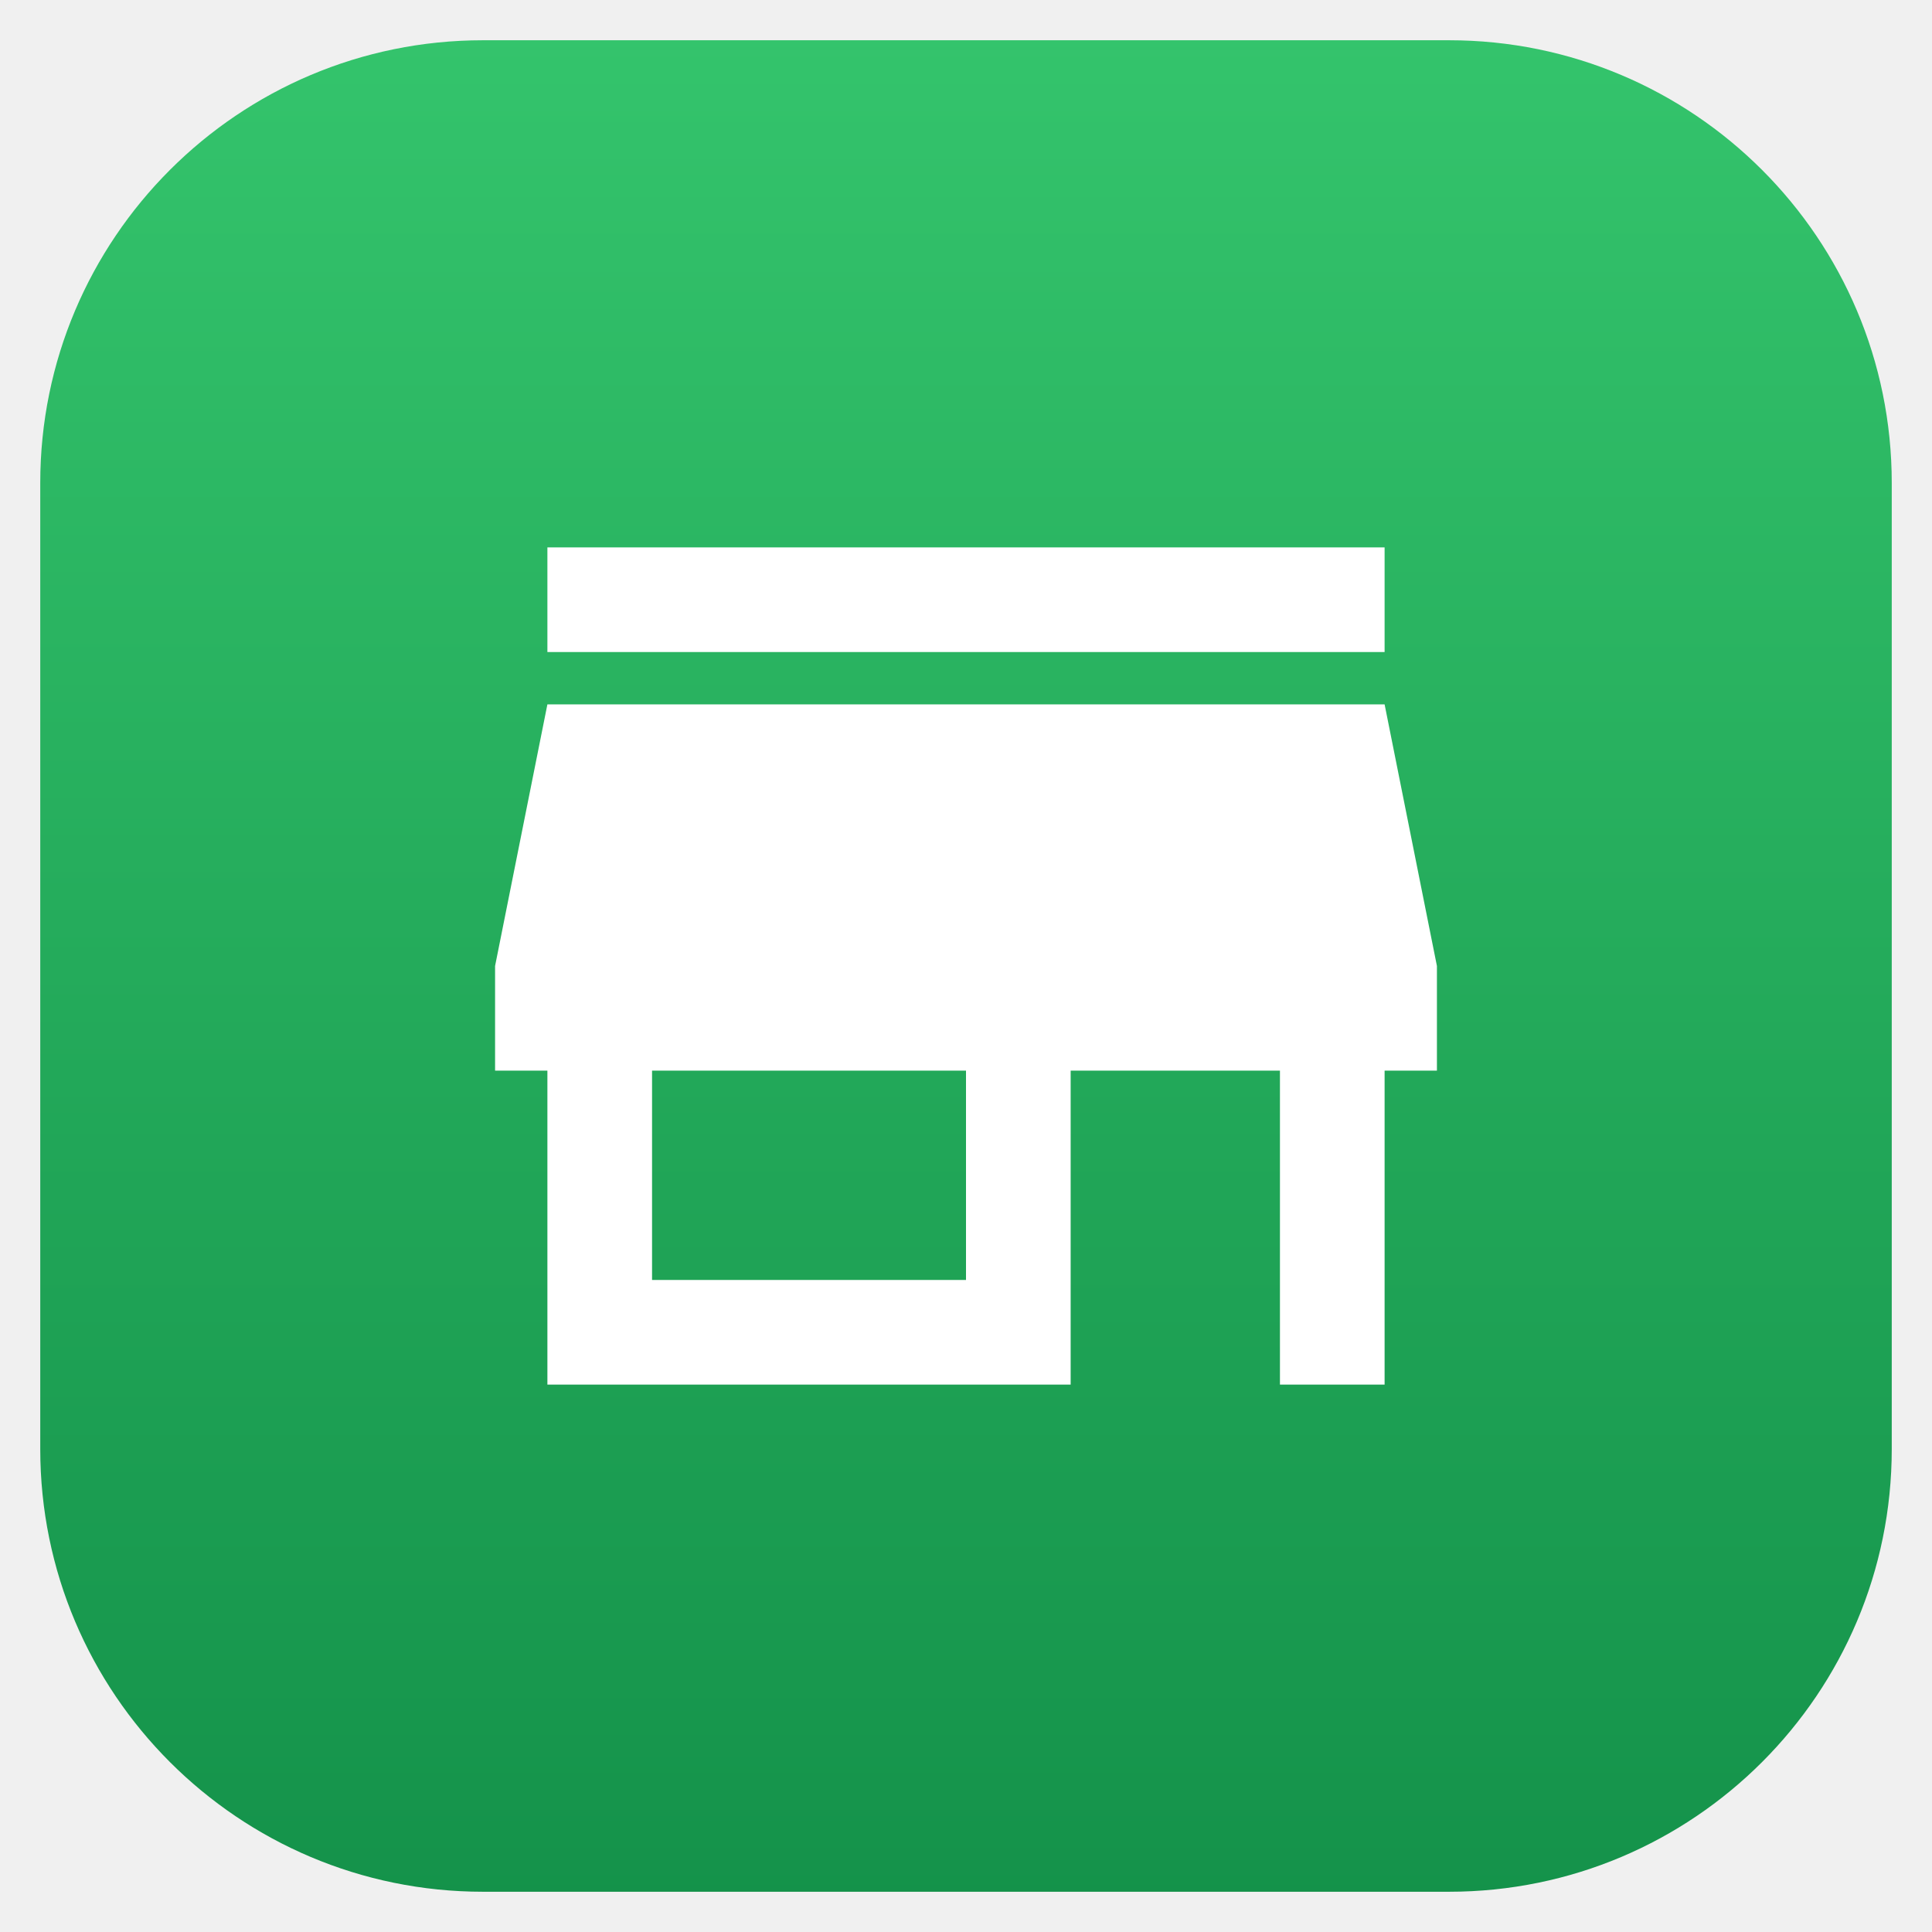
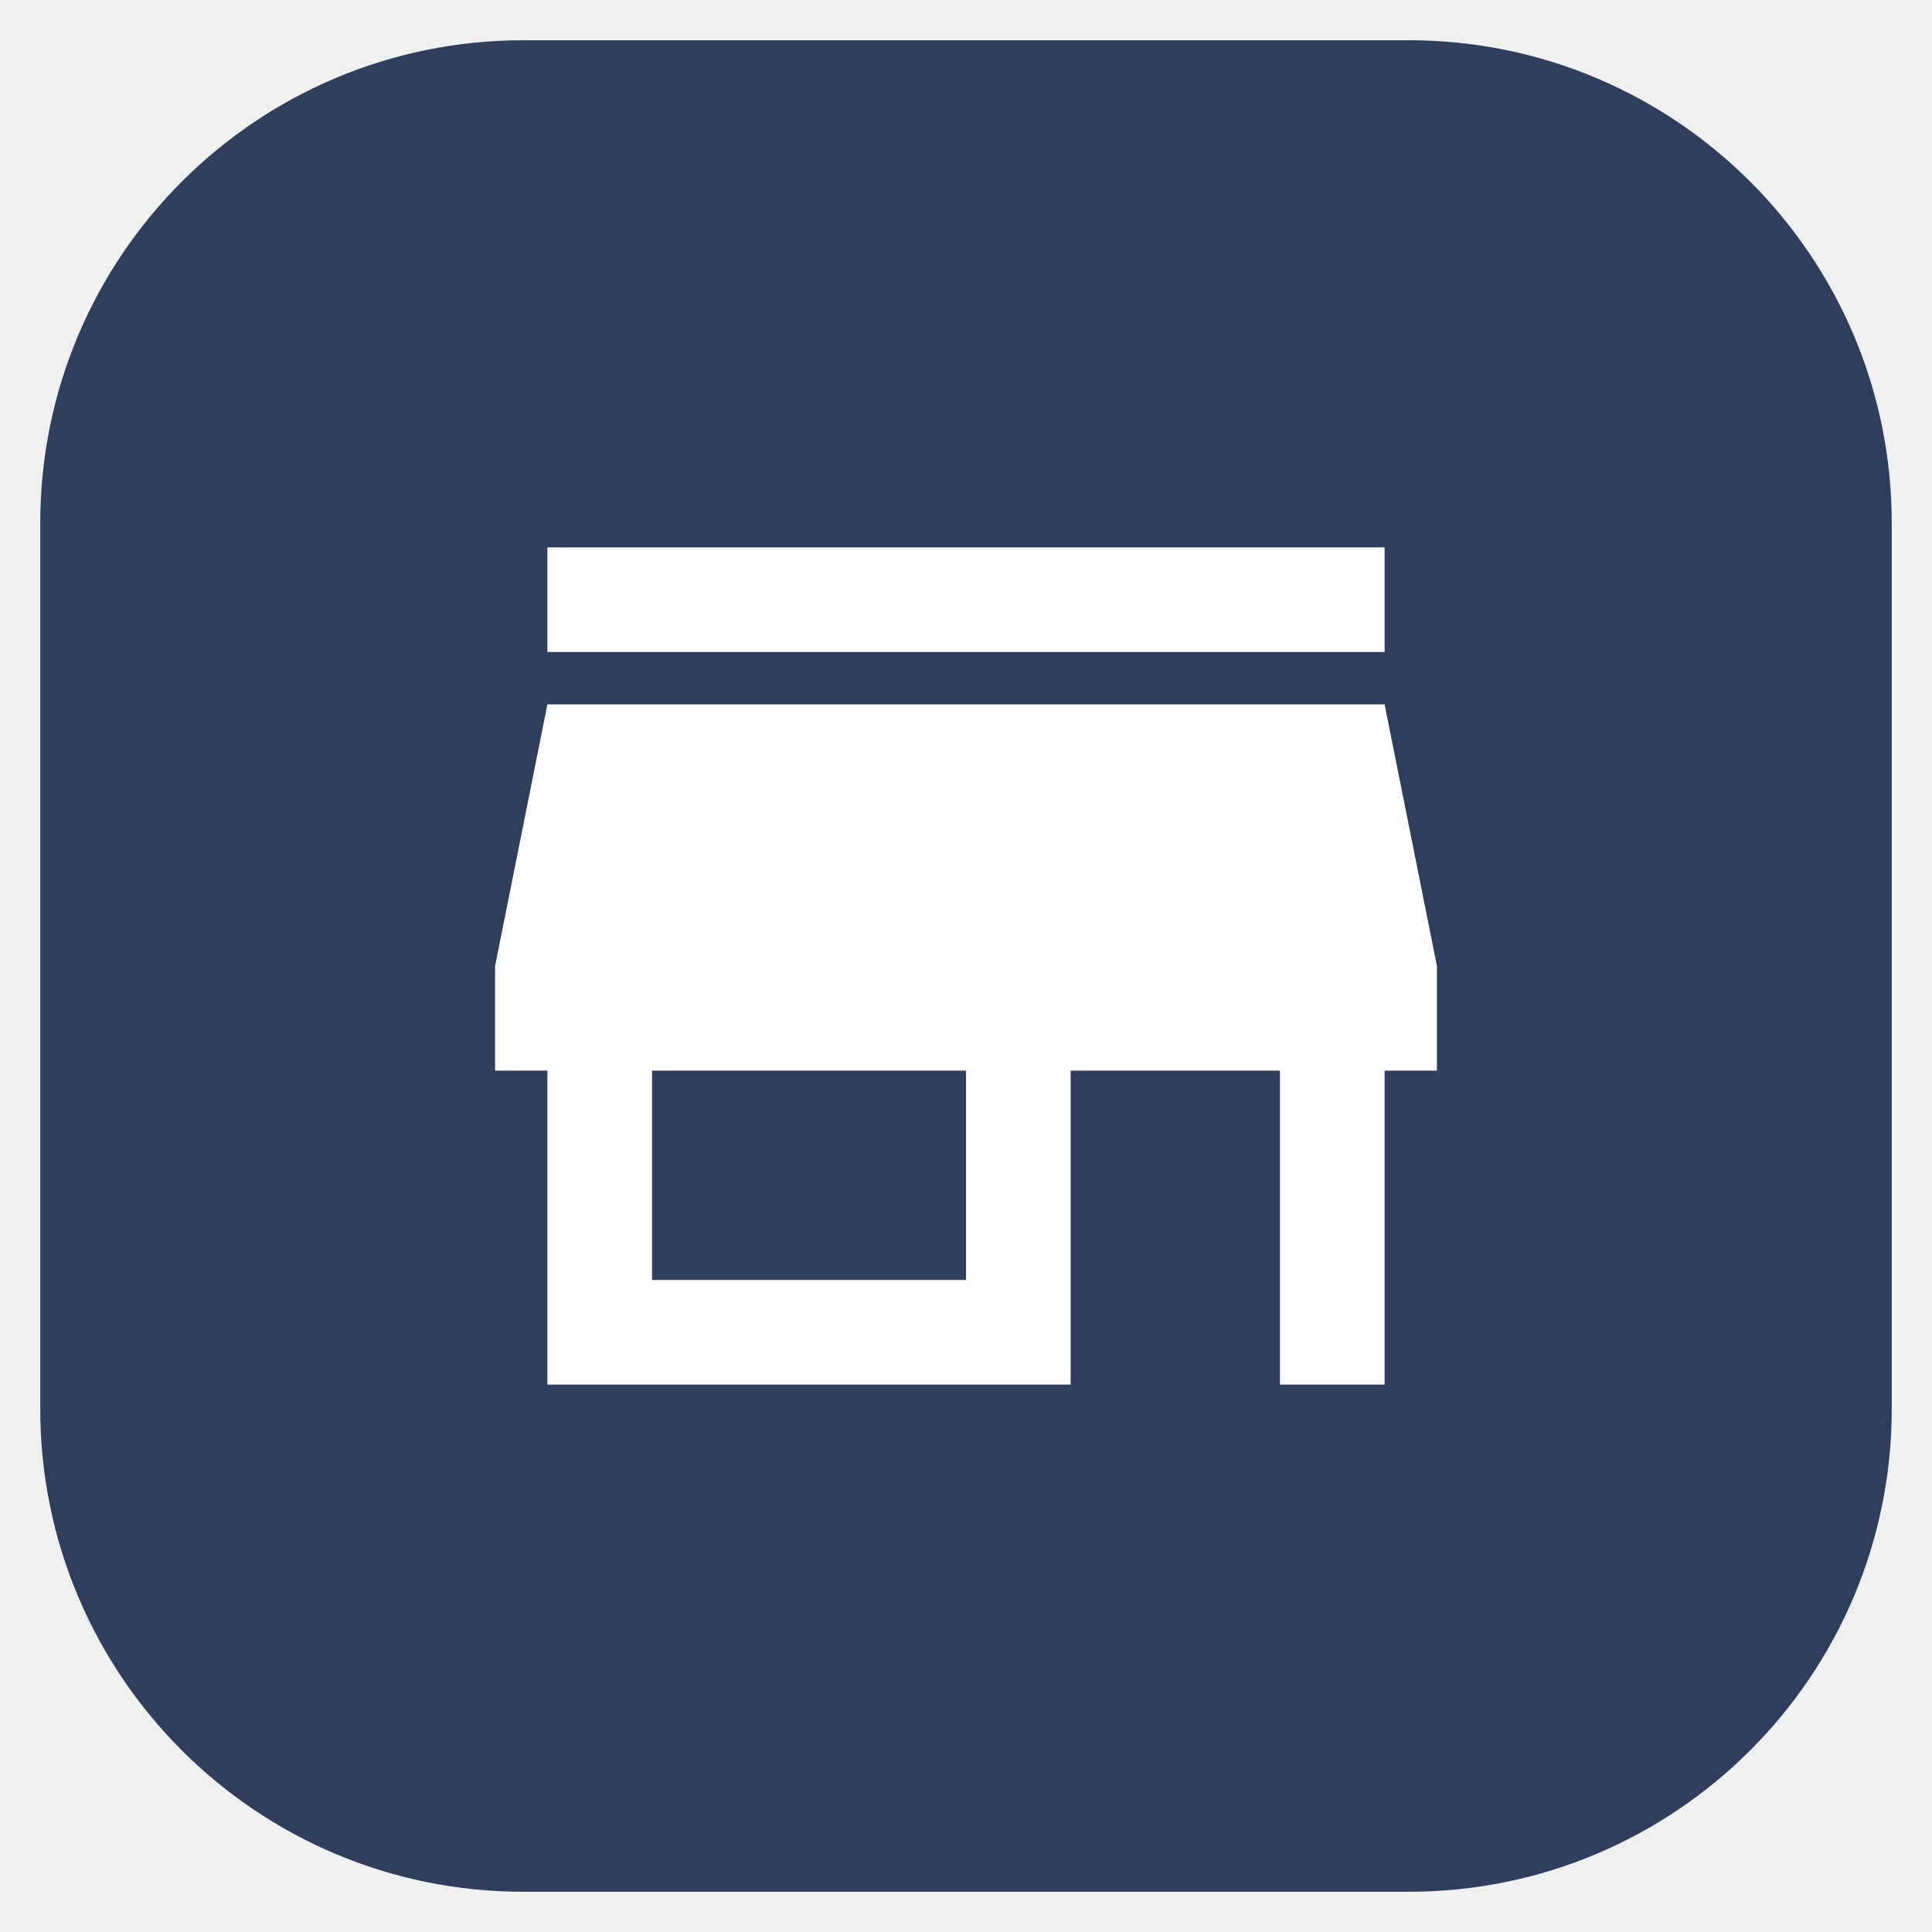
<svg xmlns="http://www.w3.org/2000/svg" width="24" height="24" viewBox="0 0 24 24">
-   <defs>
-     <linearGradient id="g-sales" x1="0" y1="0" x2="0" y2="1">
-       <stop offset="0" stop-color="#34c46c" />
-       <stop offset="1" stop-color="#14924a" />
-     </linearGradient>
-   </defs>
-   <rect x="0.5" y="0.5" width="23" height="23" rx="5.5" fill="url(#g-sales)" />
+   <rect x="0.5" y="0.5" width="23" height="23" rx="6" fill="#2f3e5c" />
  <g transform="translate(4.2 4.2) scale(0.65)">
    <path fill="#ffffff" d="M20 4H4v2h16V4zm1 10v-2l-1-5H4l-1 5v2h1v6h10v-6h4v6h2v-6h1zm-9 4H6v-4h6v4z" />
  </g>
</svg>
